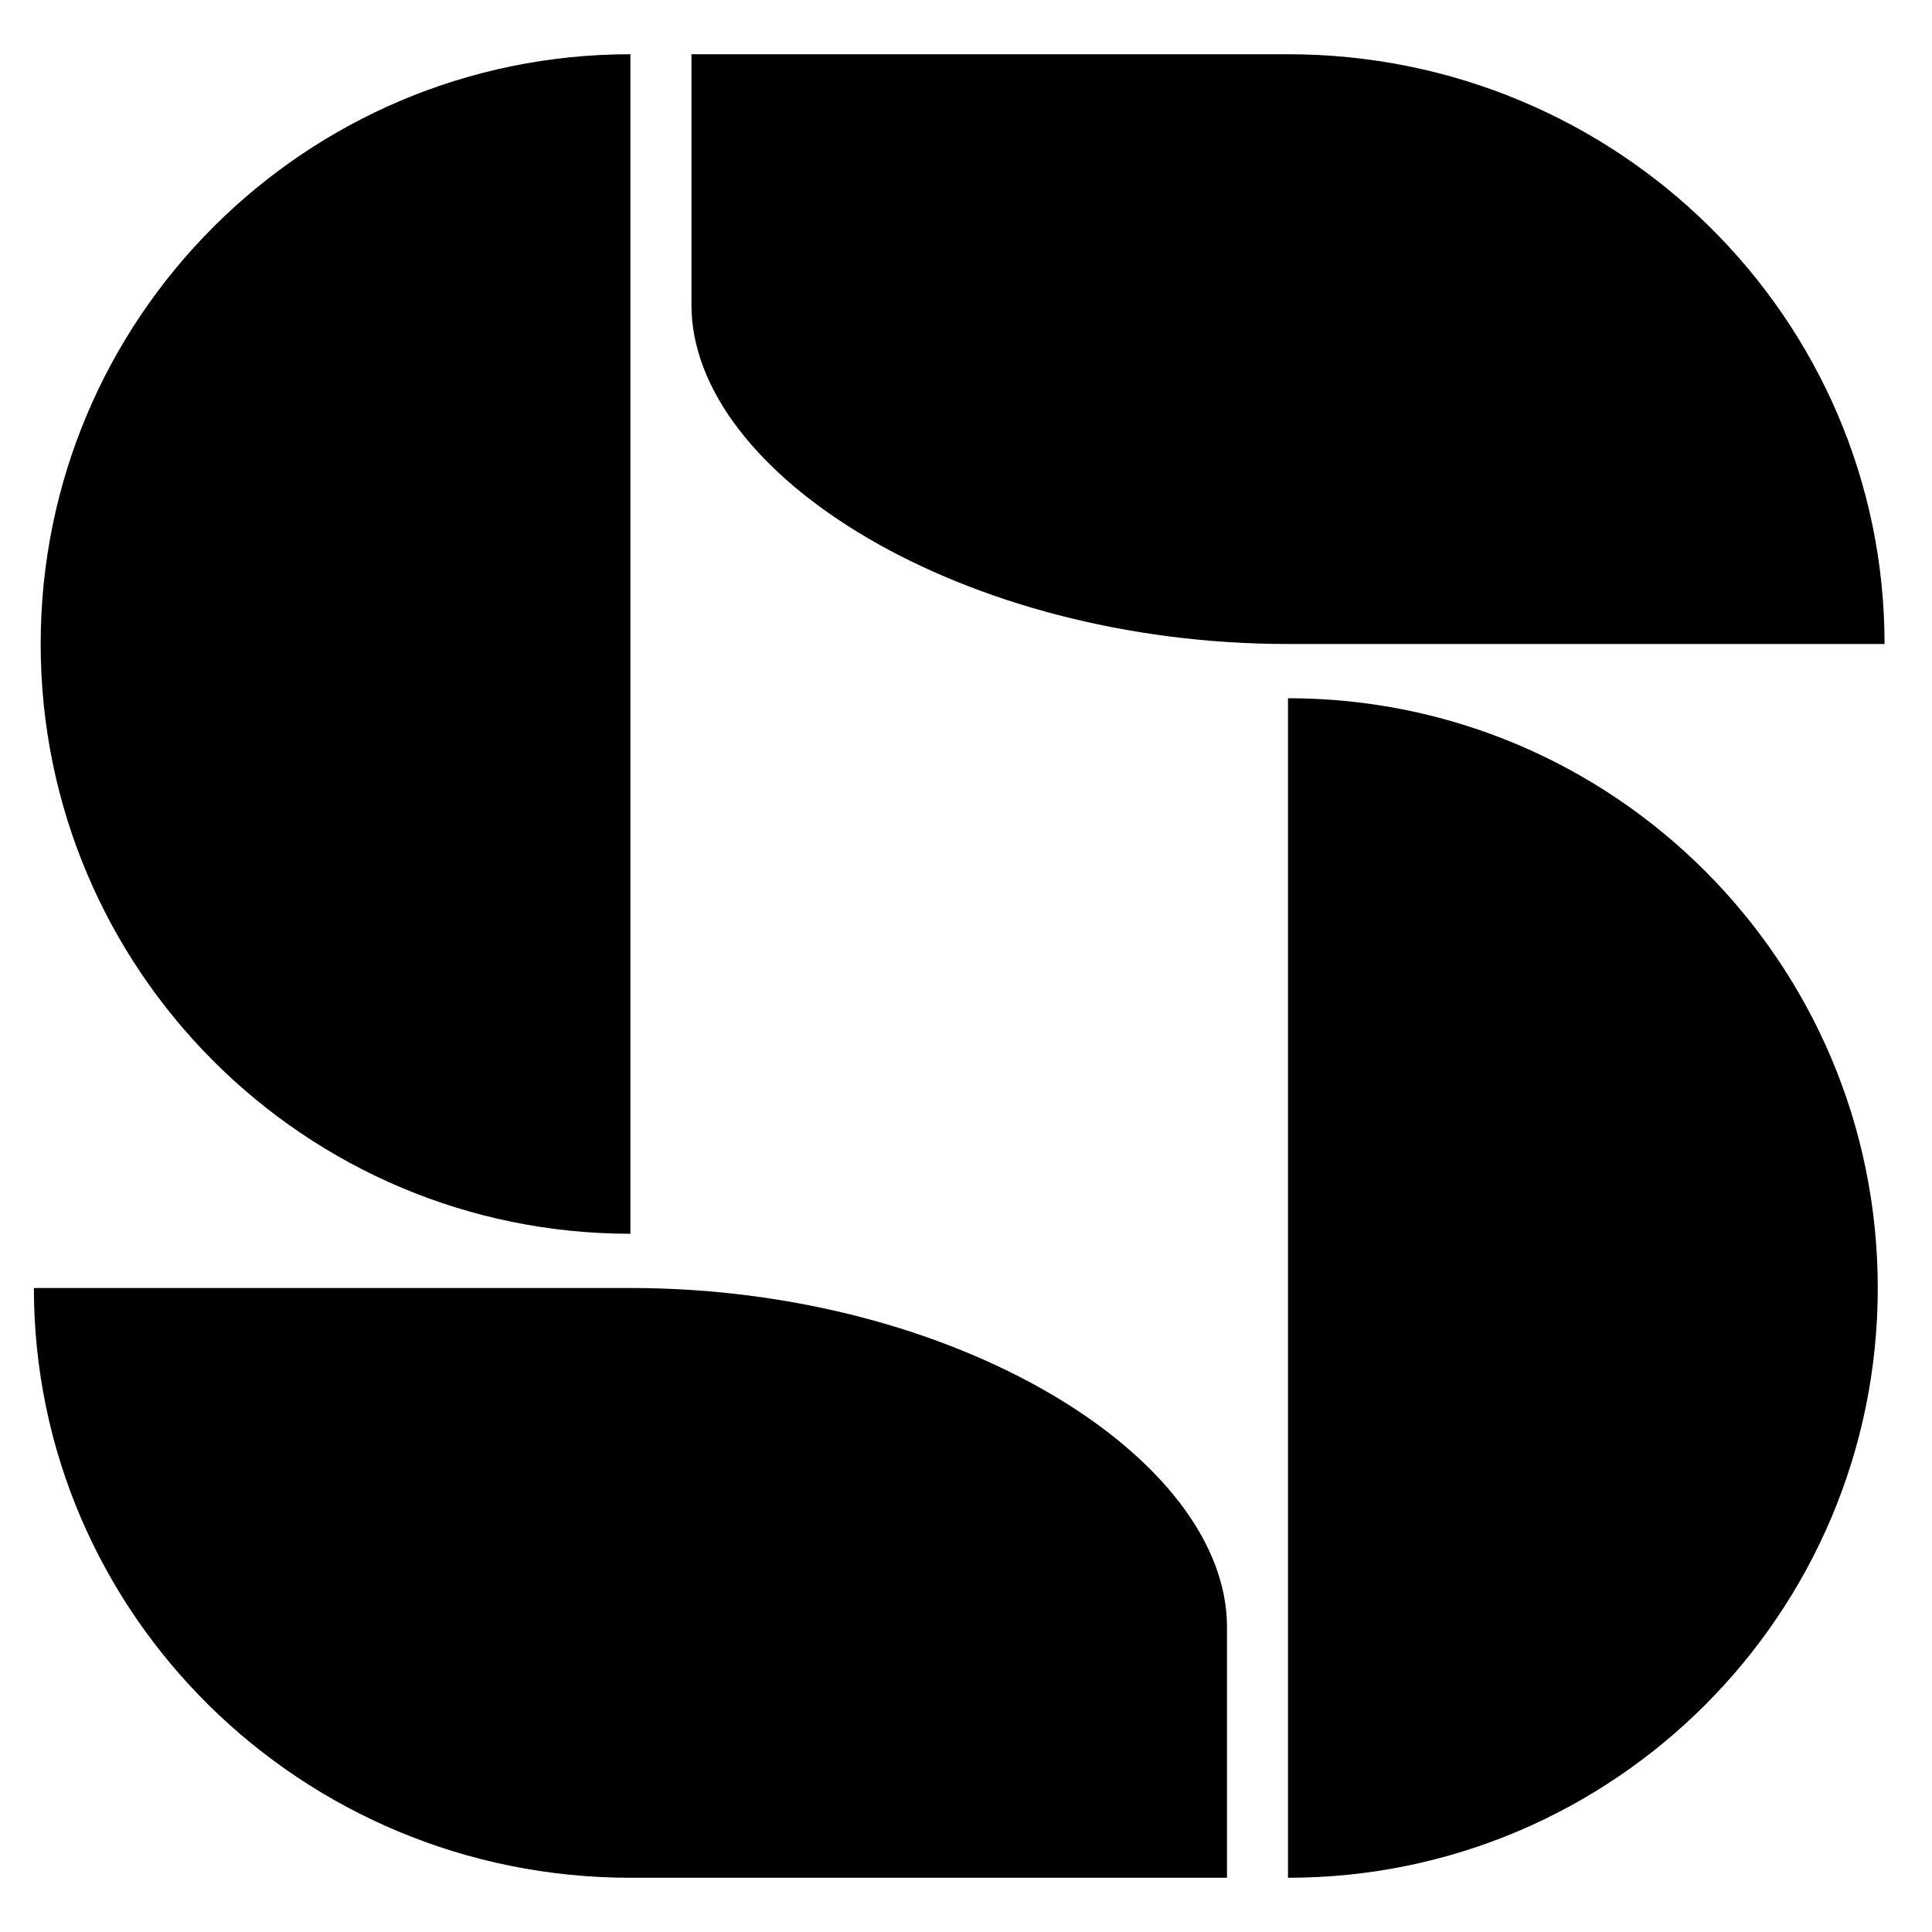
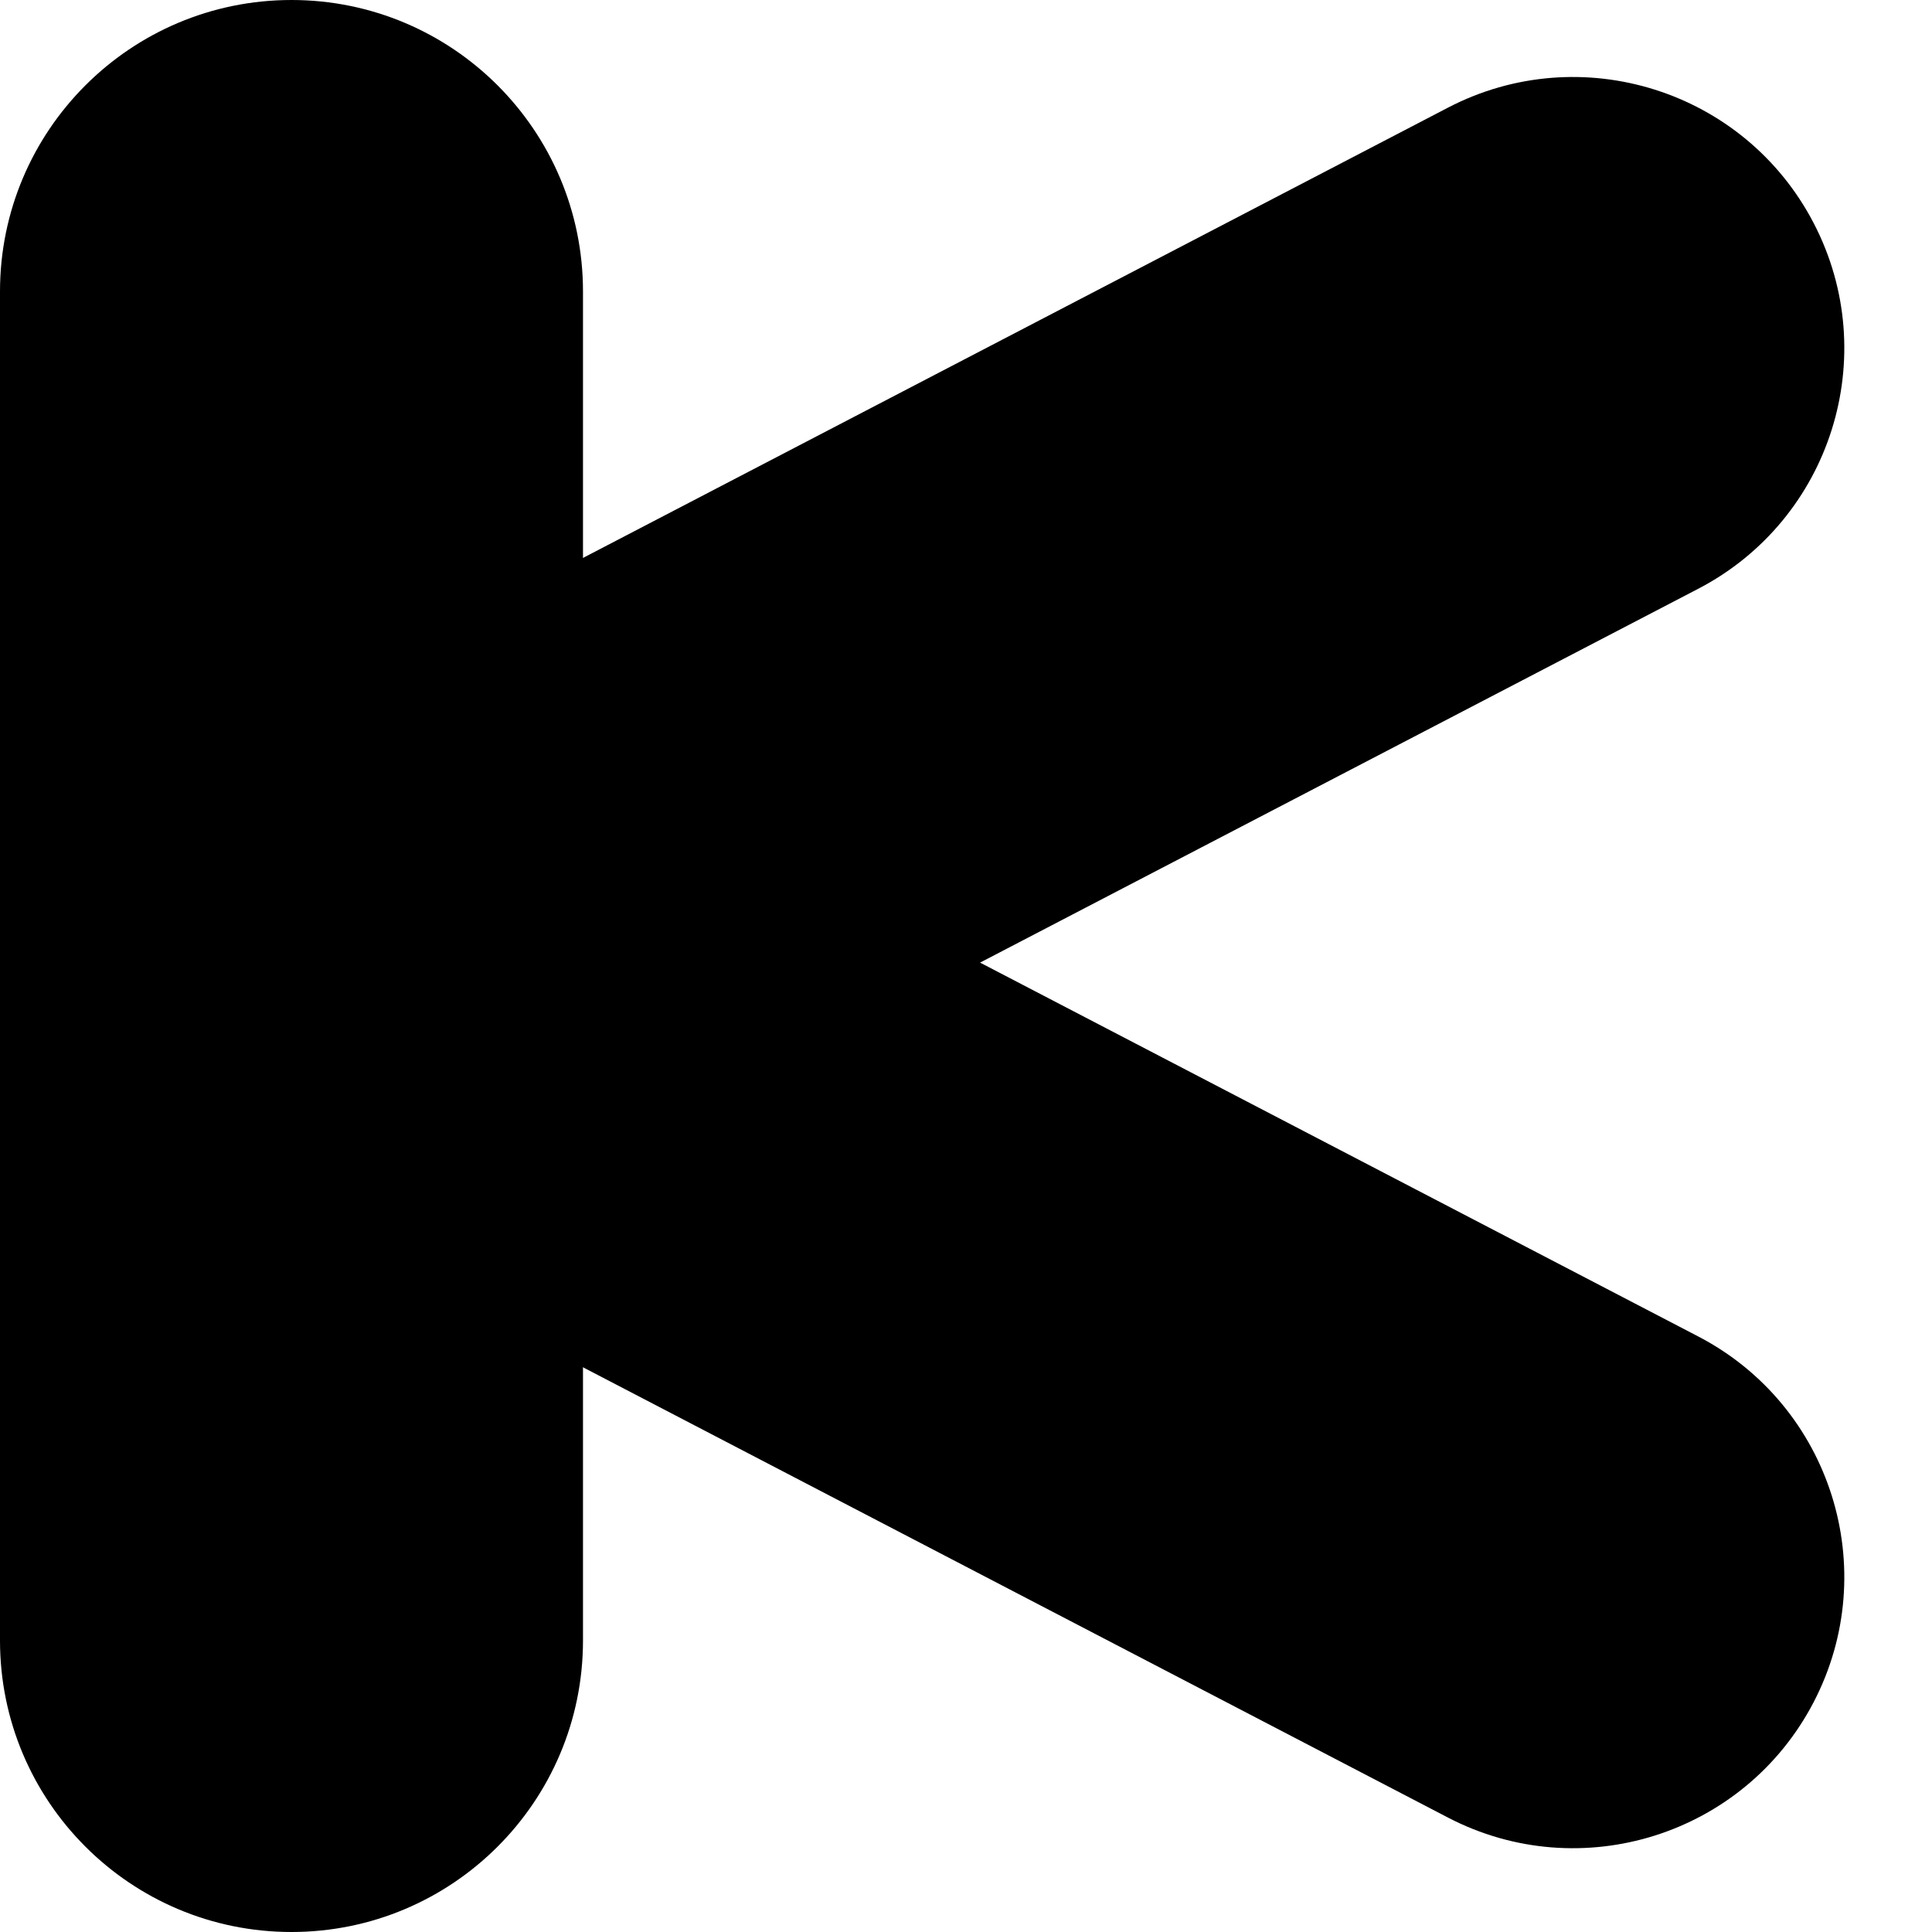
- <svg xmlns="http://www.w3.org/2000/svg" viewBox="120 80 285 285" role="img" aria-label="Scool">
+ <svg xmlns="http://www.w3.org/2000/svg" viewBox="120 80 285 285" role="img" aria-label="Krevo">
  <g fill="currentColor">
-     <path d="M213 88V262A87 87 0 0 1 213 88Z" />
-     <path d="M222 88H310A88 87 0 0 1 398 175H310C262 175 222 150 222 125Z" />
-     <g transform="rotate(180 261.5 222.5)">
-       <path d="M213 88V262A87 87 0 0 1 213 88Z" />
-       <path d="M222 88H310A88 87 0 0 1 398 175H310C262 175 222 150 222 125Z" />
-     </g>
+     <rect x="120" y="80" width="86" height="285" rx="43" />
+     <rect x="-128" y="-40" width="256" height="80" rx="40" transform="translate(274 172) rotate(-27.5)" />
+     <rect x="-128" y="-40" width="256" height="80" rx="40" transform="translate(274 272) rotate(27.5)" />
  </g>
</svg>
